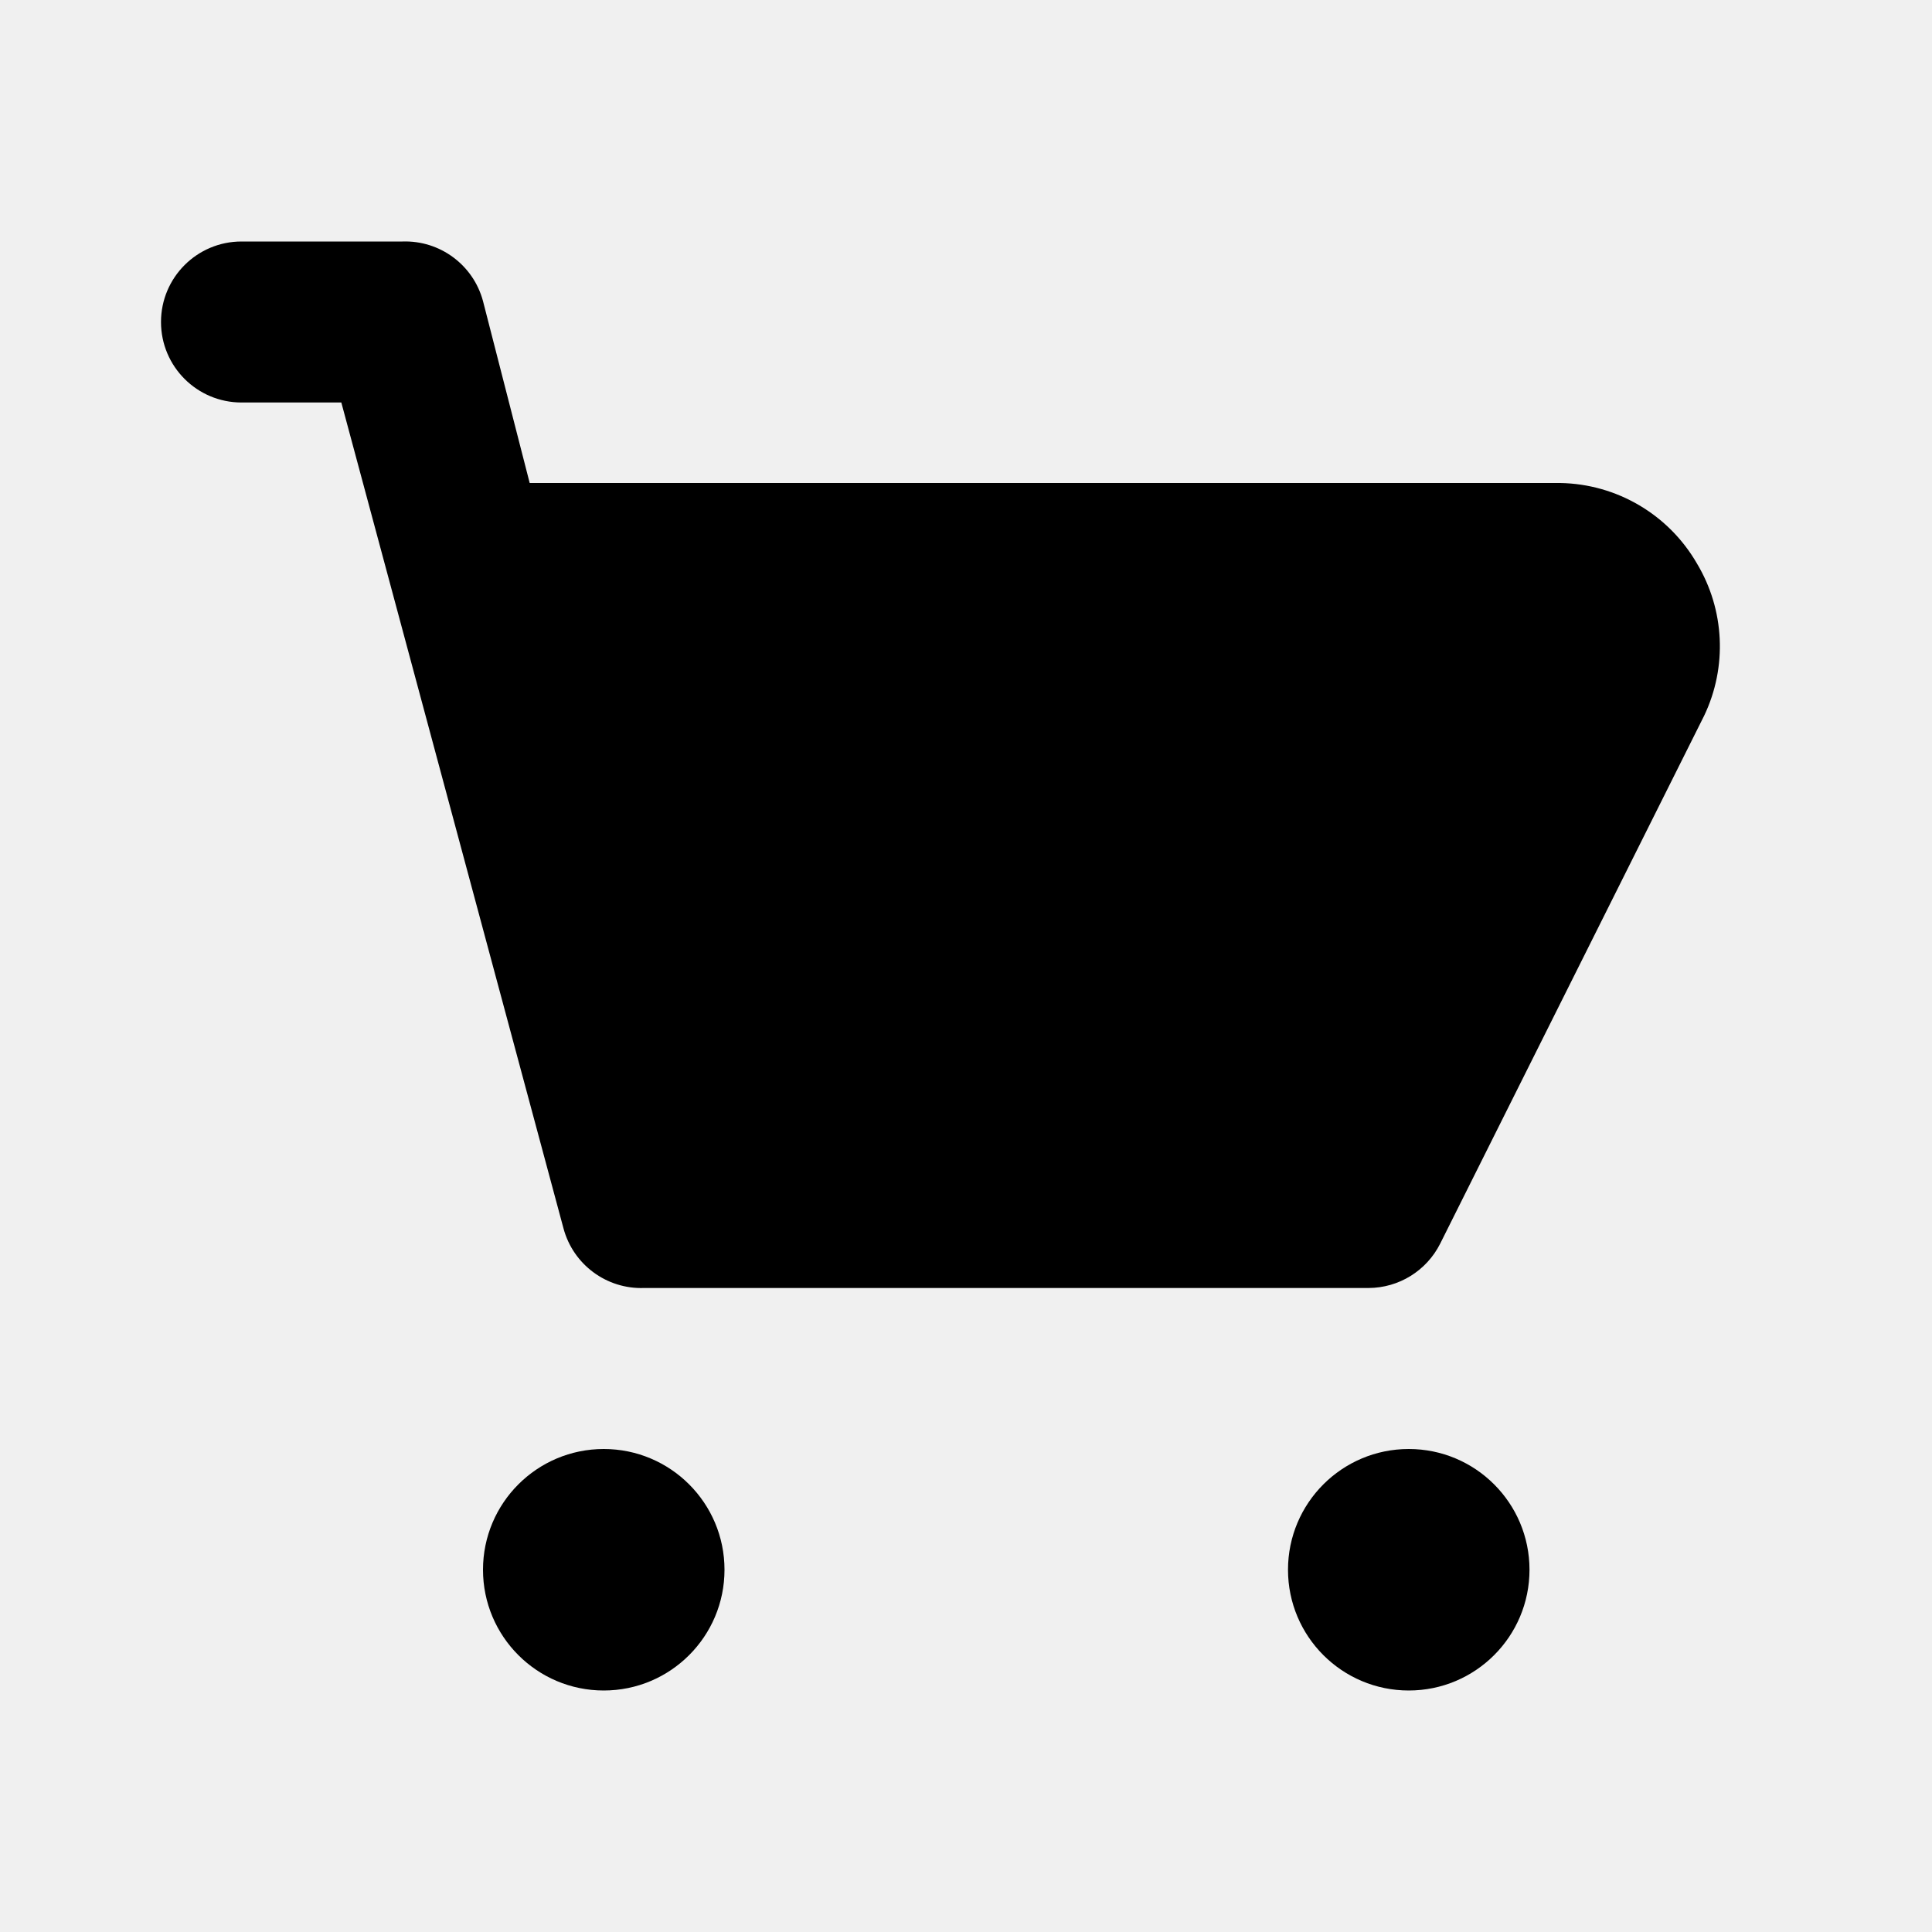
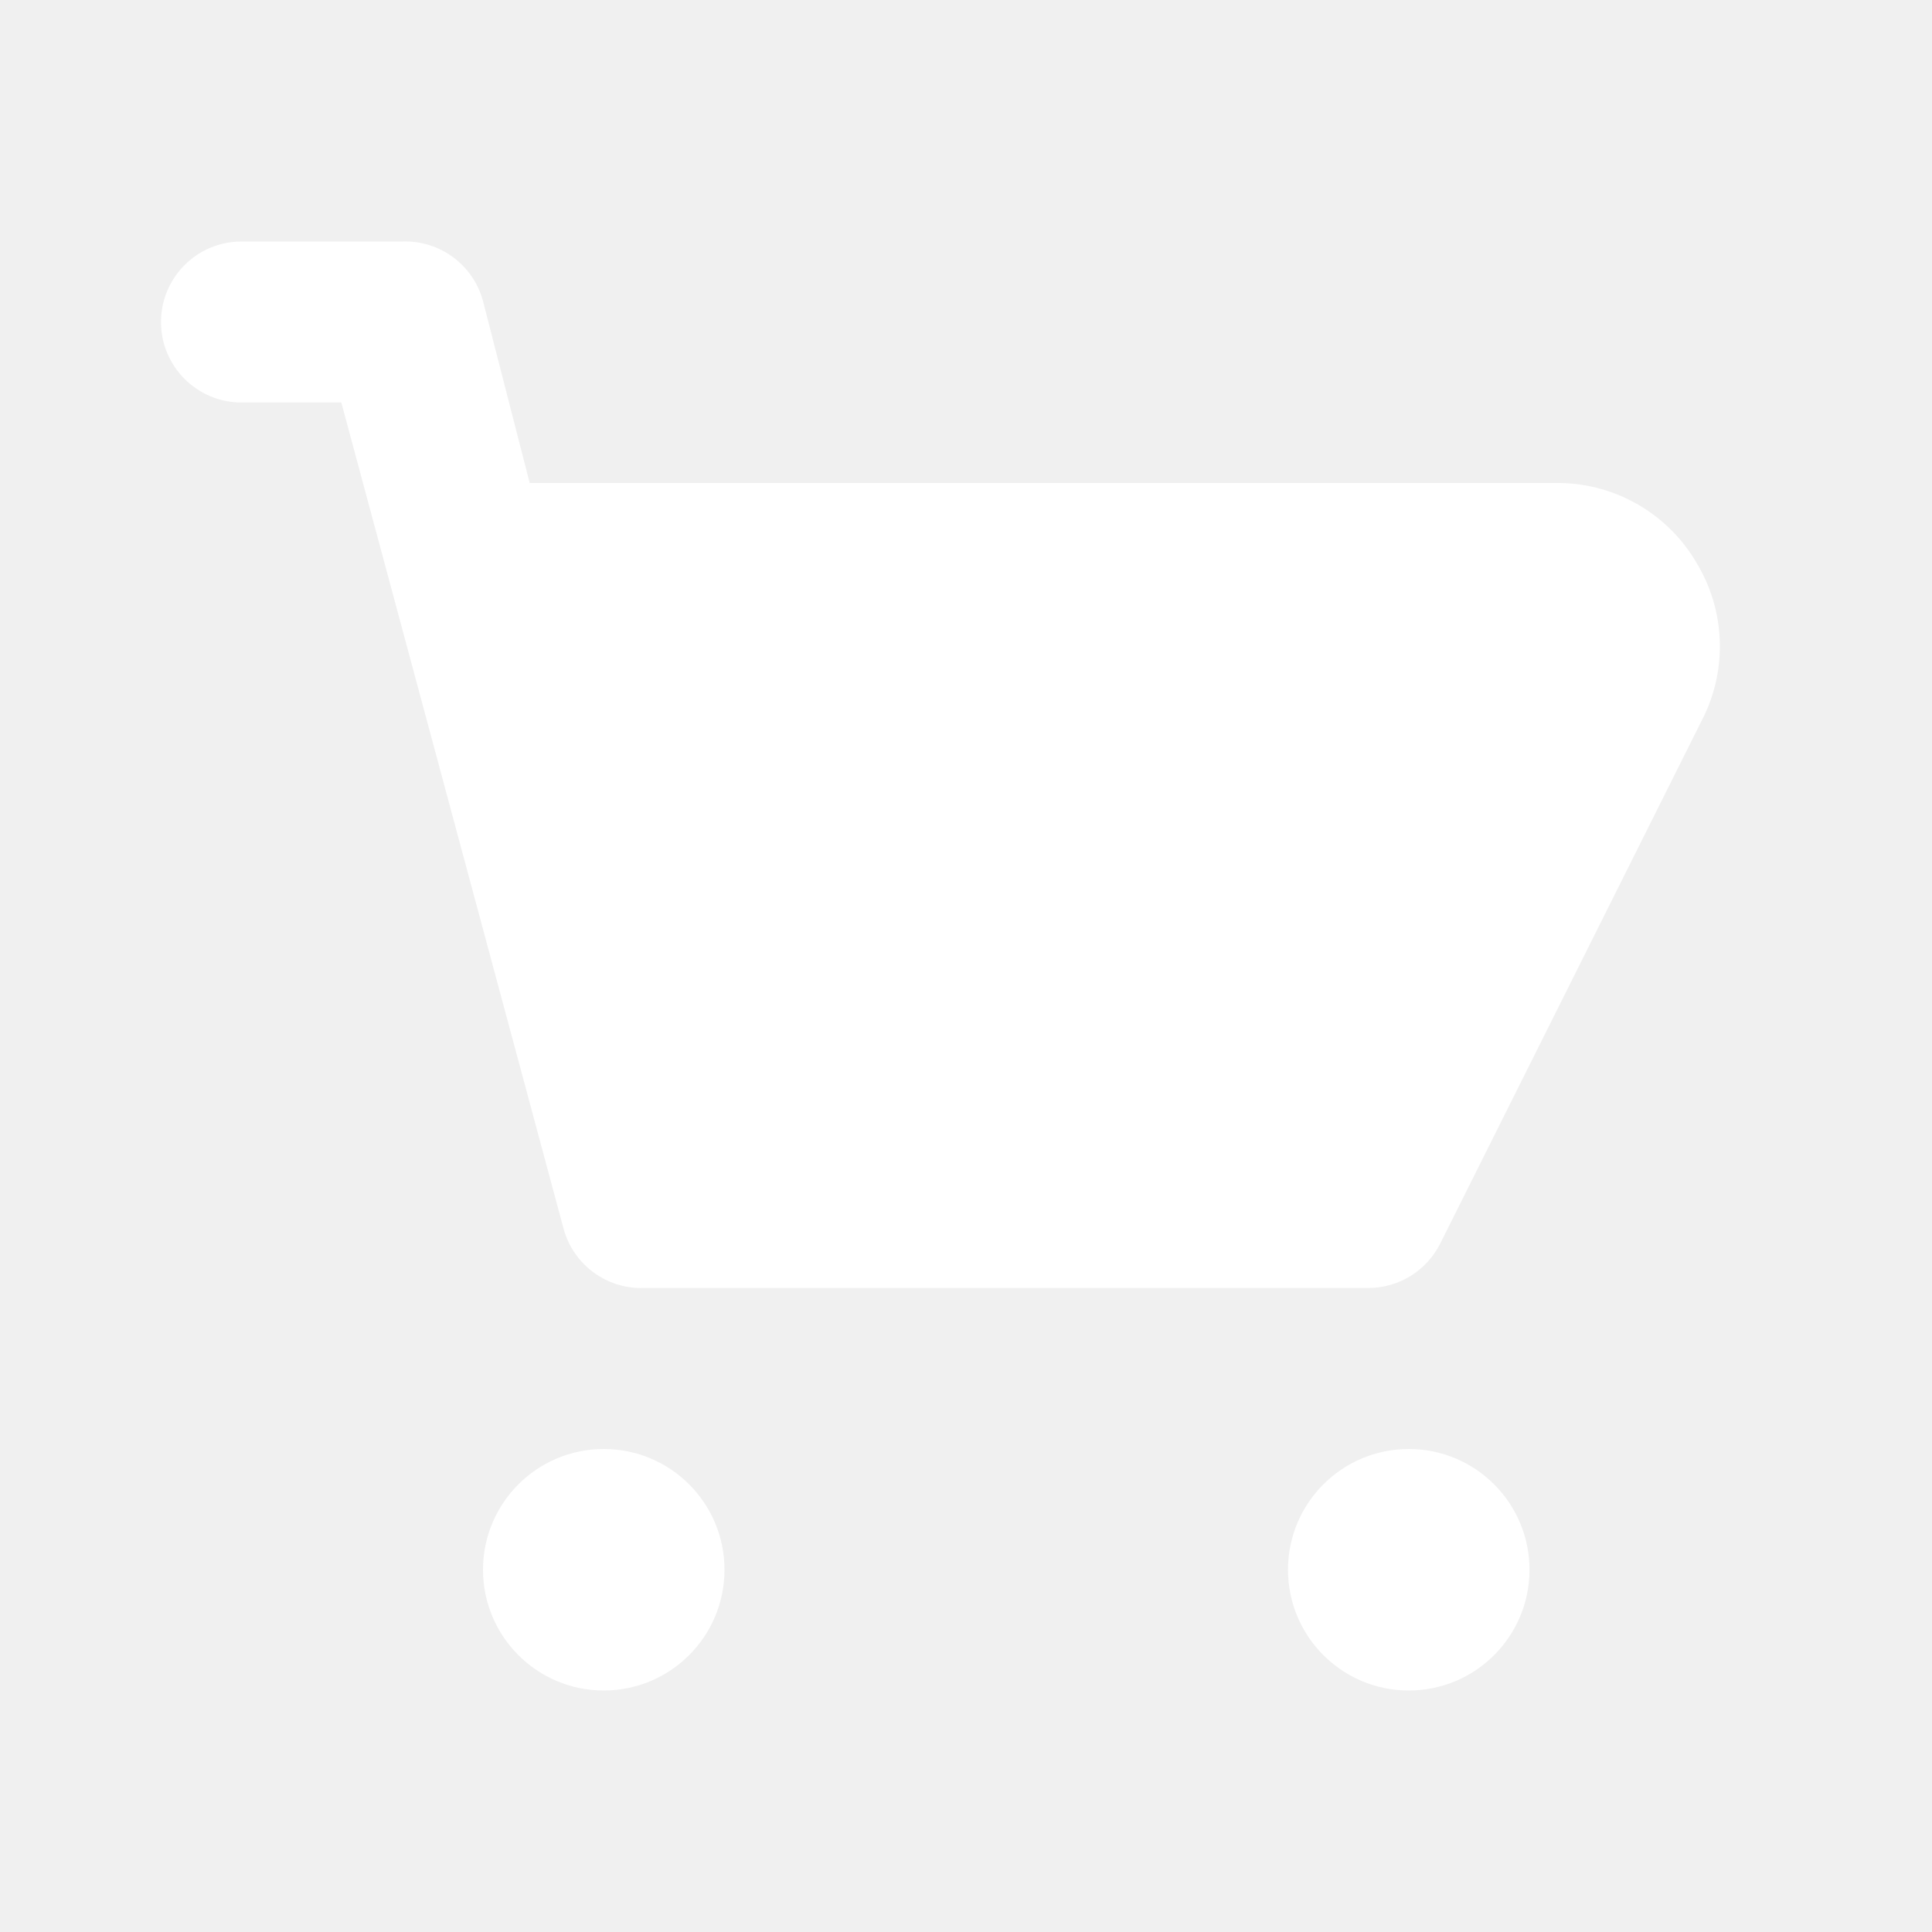
- <svg xmlns="http://www.w3.org/2000/svg" viewBox="0 0 24 24">
-   <g data-name="Layer 2">
-     <g data-name="shopping-cart">
-       <rect width="24" height="24" opacity="0" />
-       <path d="M21.08 7a2 2 0 0 0-1.7-1H6.58L6 3.74A1 1 0 0 0 5 3H3a1 1 0 0 0 0 2h1.24L7 15.26A1 1 0 0 0 8 16h9a1 1 0 0 0 .89-.55l3.28-6.56A2 2 0 0 0 21.08 7z" />
-       <circle cx="7.5" cy="19.5" r="1.5" />
-       <circle cx="17.5" cy="19.5" r="1.5" />
-     </g>
+ <svg xmlns="http://www.w3.org/2000/svg" viewBox="0 0 24 24" aria-label="shopping-cart">
+   <g fill="#fff">
+     <rect width="24" height="24" opacity="0" />
+     <path d="M21.08 7a2 2 0 0 0-1.7-1H6.58L6 3.74A1 1 0 0 0 5 3H3a1 1 0 0 0 0 2h1.24L7 15.26A1 1 0 0 0 8 16h9a1 1 0 0 0 .89-.55l3.28-6.56A2 2 0 0 0 21.08 7z" />
+     <circle cx="7.5" cy="19.5" r="1.5" />
+     <circle cx="17.5" cy="19.5" r="1.5" />
  </g>
</svg>
